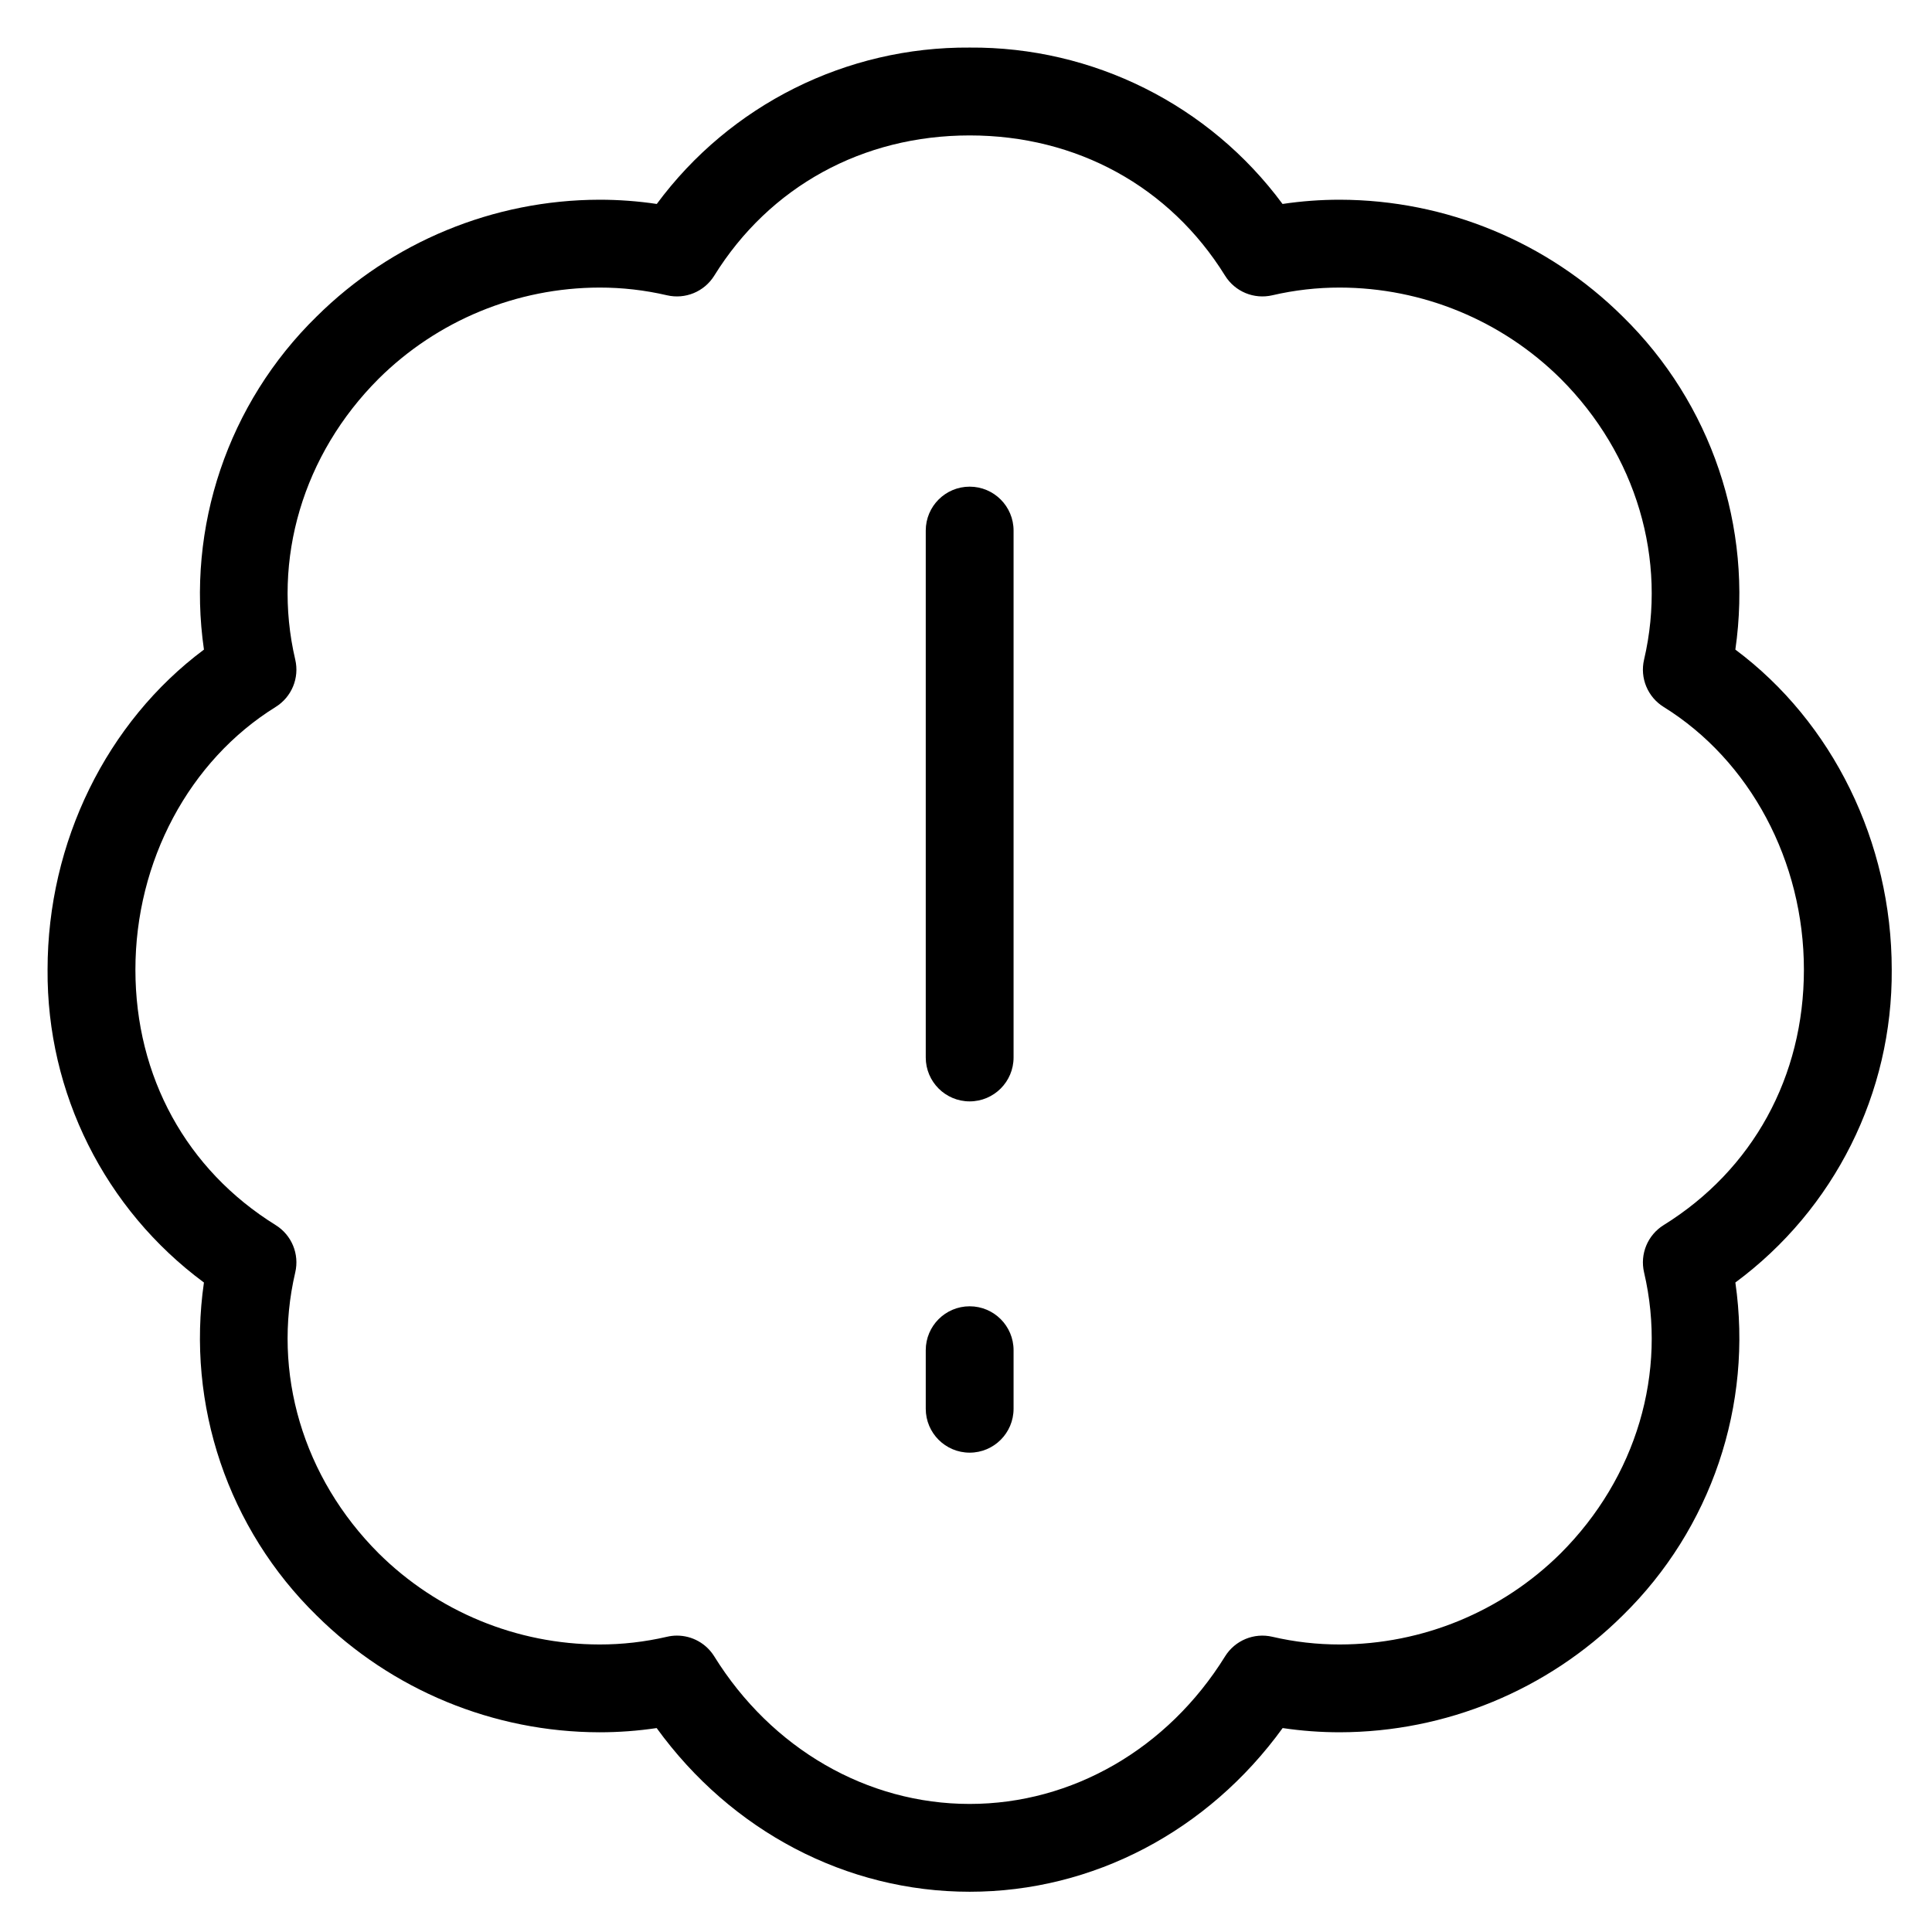
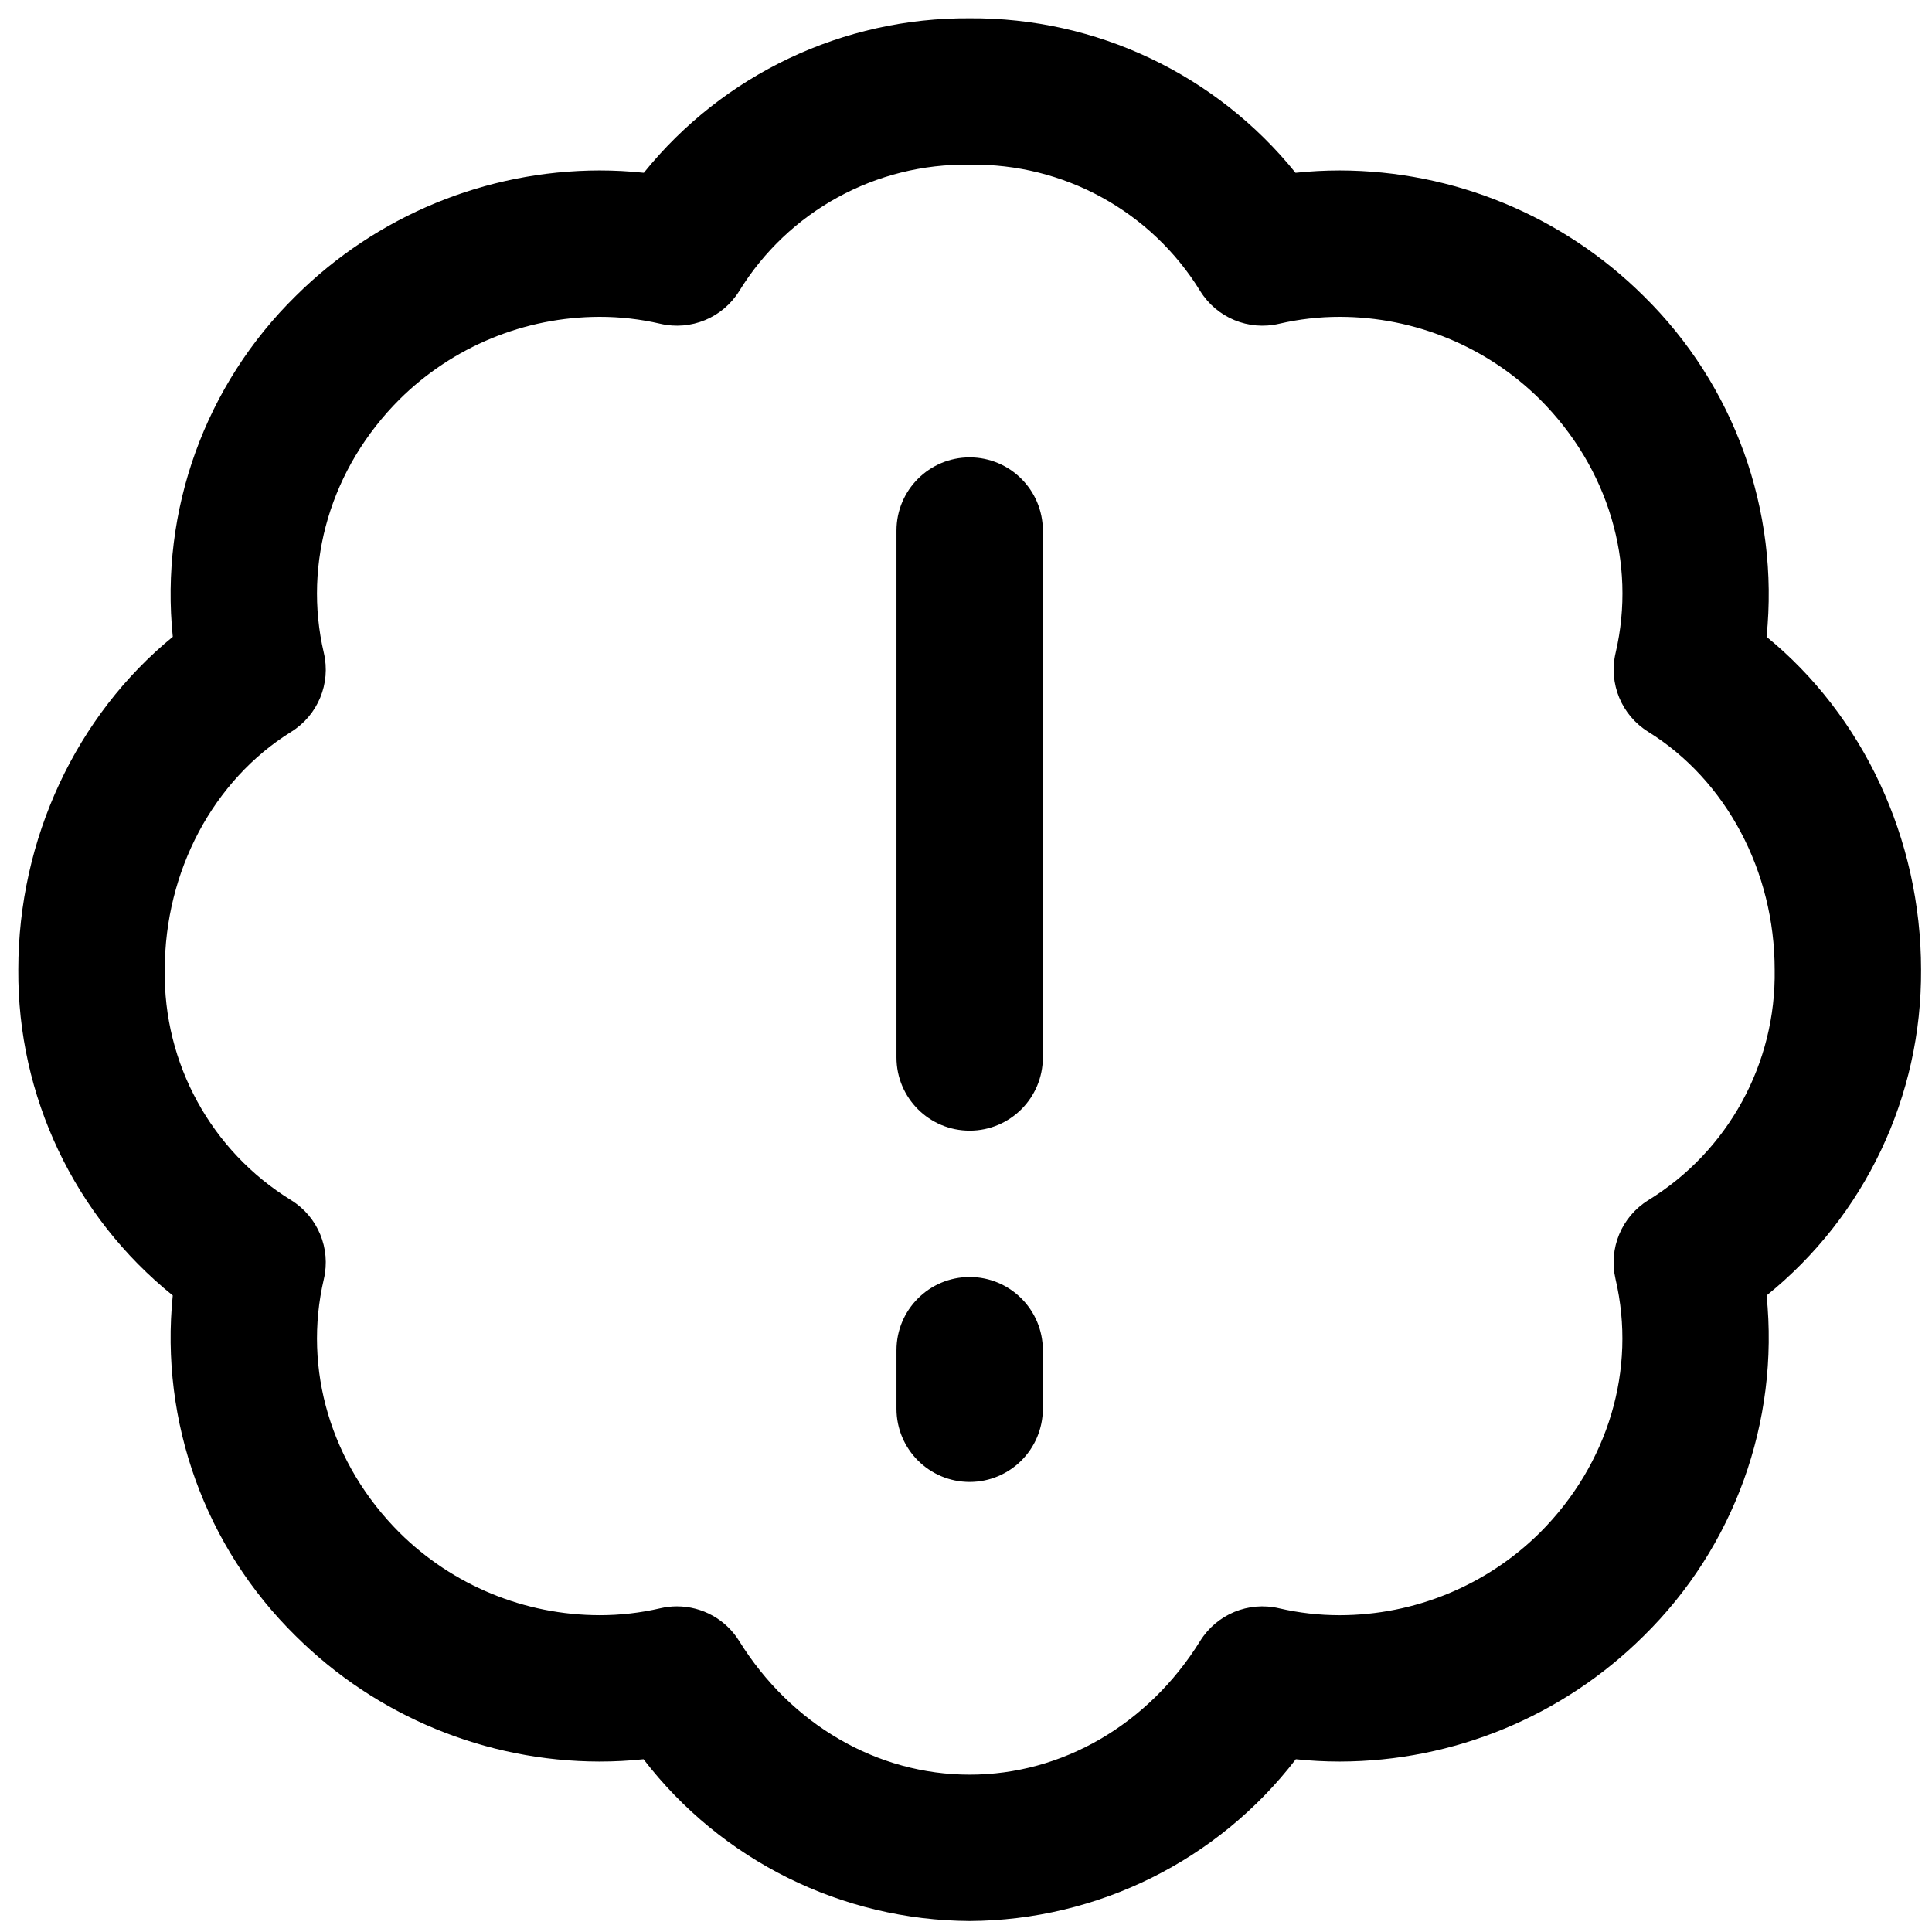
<svg viewBox="0 0 264 264">
-   <path d="M132.5 258.5c-16.858 0-32.566-8.287-42.77-22.367a53.018 53.018 0 0 1-7.813.577 55.027 55.027 0 0 1-38.66-15.967 53.043 53.043 0 0 1-15.39-45.492A52.7 52.7 0 0 1 6.5 132.5c0-17.455 8.094-33.836 21.369-43.735a53.04 53.04 0 0 1 15.388-45.507 55.029 55.029 0 0 1 38.66-15.967 52.983 52.983 0 0 1 7.83.579A52.7 52.7 0 0 1 132.5 6.5a52.7 52.7 0 0 1 42.753 21.37 52.983 52.983 0 0 1 7.83-.579 55.03 55.03 0 0 1 38.66 15.967 53.041 53.041 0 0 1 15.386 45.506c13.275 9.9 21.369 26.28 21.369 43.735a52.7 52.7 0 0 1-21.367 42.751 53.043 53.043 0 0 1-15.39 45.492 55.031 55.031 0 0 1-38.659 15.967 52.979 52.979 0 0 1-7.813-.577c-10.202 14.081-25.91 22.368-42.769 22.368Zm-40-35a6 6 0 0 1 5.1 2.837c7.835 12.626 20.883 20.164 34.9 20.164s27.067-7.538 34.9-20.164a6 6 0 0 1 6.466-2.678 40.477 40.477 0 0 0 9.215 1.052 42.948 42.948 0 0 0 30.174-12.452c10.345-10.345 14.607-24.7 11.4-38.39a6 6 0 0 1 2.678-6.466c12.179-7.558 19.164-20.279 19.164-34.9 0-14.809-7.343-28.566-19.164-35.9a6 6 0 0 1-2.678-6.466c3.206-13.694-1.056-28.045-11.4-38.39a42.947 42.947 0 0 0-30.174-12.452 40.481 40.481 0 0 0-9.215 1.052 6 6 0 0 1-6.466-2.678c-7.558-12.179-20.279-19.164-34.9-19.164s-27.344 6.985-34.9 19.164a6 6 0 0 1-6.466 2.678 40.481 40.481 0 0 0-9.215-1.052 42.946 42.946 0 0 0-30.174 12.452c-10.345 10.345-14.607 24.7-11.4 38.39a6 6 0 0 1-2.678 6.466c-11.821 7.336-19.164 21.093-19.164 35.9 0 14.623 6.985 27.344 19.164 34.9a6 6 0 0 1 2.678 6.466c-3.206 13.694 1.056 28.045 11.4 38.39a42.943 42.943 0 0 0 30.174 12.452 40.491 40.491 0 0 0 9.216-1.052 6 6 0 0 1 1.366-.16Z" />
-   <path d="M132.5 198.5a6 6 0 0 1-6-6v-8a6 6 0 0 1 12 0v8a6 6 0 0 1-6 6Zm0-48a6 6 0 0 1-6-6v-72a6 6 0 0 1 6-6 6 6 0 0 1 6 6v72a6 6 0 0 1-6 6Z" />
+   <path d="M132.5 262.5a56.618 56.618 0 0 1-44.565-22.107 57.231 57.231 0 0 1-6.017.317 59.054 59.054 0 0 1-41.489-17.139 57.114 57.114 0 0 1-16.823-46.551A56.711 56.711 0 0 1 2.5 132.5c0-17.882 7.948-34.73 21.11-45.483a57.115 57.115 0 0 1 16.819-46.589 59.057 59.057 0 0 1 41.488-17.139 57.2 57.2 0 0 1 6.059.321A56.711 56.711 0 0 1 132.5 2.499a56.71 56.71 0 0 1 44.529 21.112 57.2 57.2 0 0 1 6.059-.321 59.058 59.058 0 0 1 41.488 17.139 57.117 57.117 0 0 1 16.819 46.588c13.163 10.753 21.11 27.6 21.11 45.483a56.711 56.711 0 0 1-21.106 44.52 57.114 57.114 0 0 1-16.823 46.551 59.058 59.058 0 0 1-41.488 17.139 57.181 57.181 0 0 1-6.018-.317A56.617 56.617 0 0 1 132.5 262.5Zm-40-43a10 10 0 0 1 8.5 4.728c7.1 11.442 18.878 18.273 31.5 18.273s24.4-6.831 31.5-18.273a10 10 0 0 1 10.776-4.464 36.471 36.471 0 0 0 8.3.946 38.92 38.92 0 0 0 27.346-11.281c9.359-9.359 13.223-22.312 10.334-34.649a10 10 0 0 1 4.473-10.777 36.258 36.258 0 0 0 17.273-31.5c0-13.437-6.619-25.891-17.273-32.5a10 10 0 0 1-4.464-10.776c2.888-12.337-.975-25.29-10.334-34.65a38.919 38.919 0 0 0-27.346-11.281 36.473 36.473 0 0 0-8.3.946 10 10 0 0 1-10.776-4.464 36.258 36.258 0 0 0-31.5-17.273 36.259 36.259 0 0 0-31.5 17.273 10 10 0 0 1-10.776 4.464 36.473 36.473 0 0 0-8.3-.946 38.918 38.918 0 0 0-27.346 11.281c-9.359 9.359-13.223 22.312-10.334 34.649a10 10 0 0 1-4.464 10.776c-10.655 6.612-17.273 19.067-17.273 32.5a36.258 36.258 0 0 0 17.273 31.5 10 10 0 0 1 4.464 10.776c-2.888 12.337.975 25.29 10.334 34.649a38.915 38.915 0 0 0 27.345 11.281 36.483 36.483 0 0 0 8.3-.946 10 10 0 0 1 2.269-.263Z" />
+   <path d="M132.5 202.5a10 10 0 0 1-10-10v-8a10 10 0 0 1 20 0v8a10 10 0 0 1-10 10Zm0-48a10 10 0 0 1-10-10v-72a10 10 0 0 1 10-10 10 10 0 0 1 10 10v72a10 10 0 0 1-10 10Z" />
</svg>
